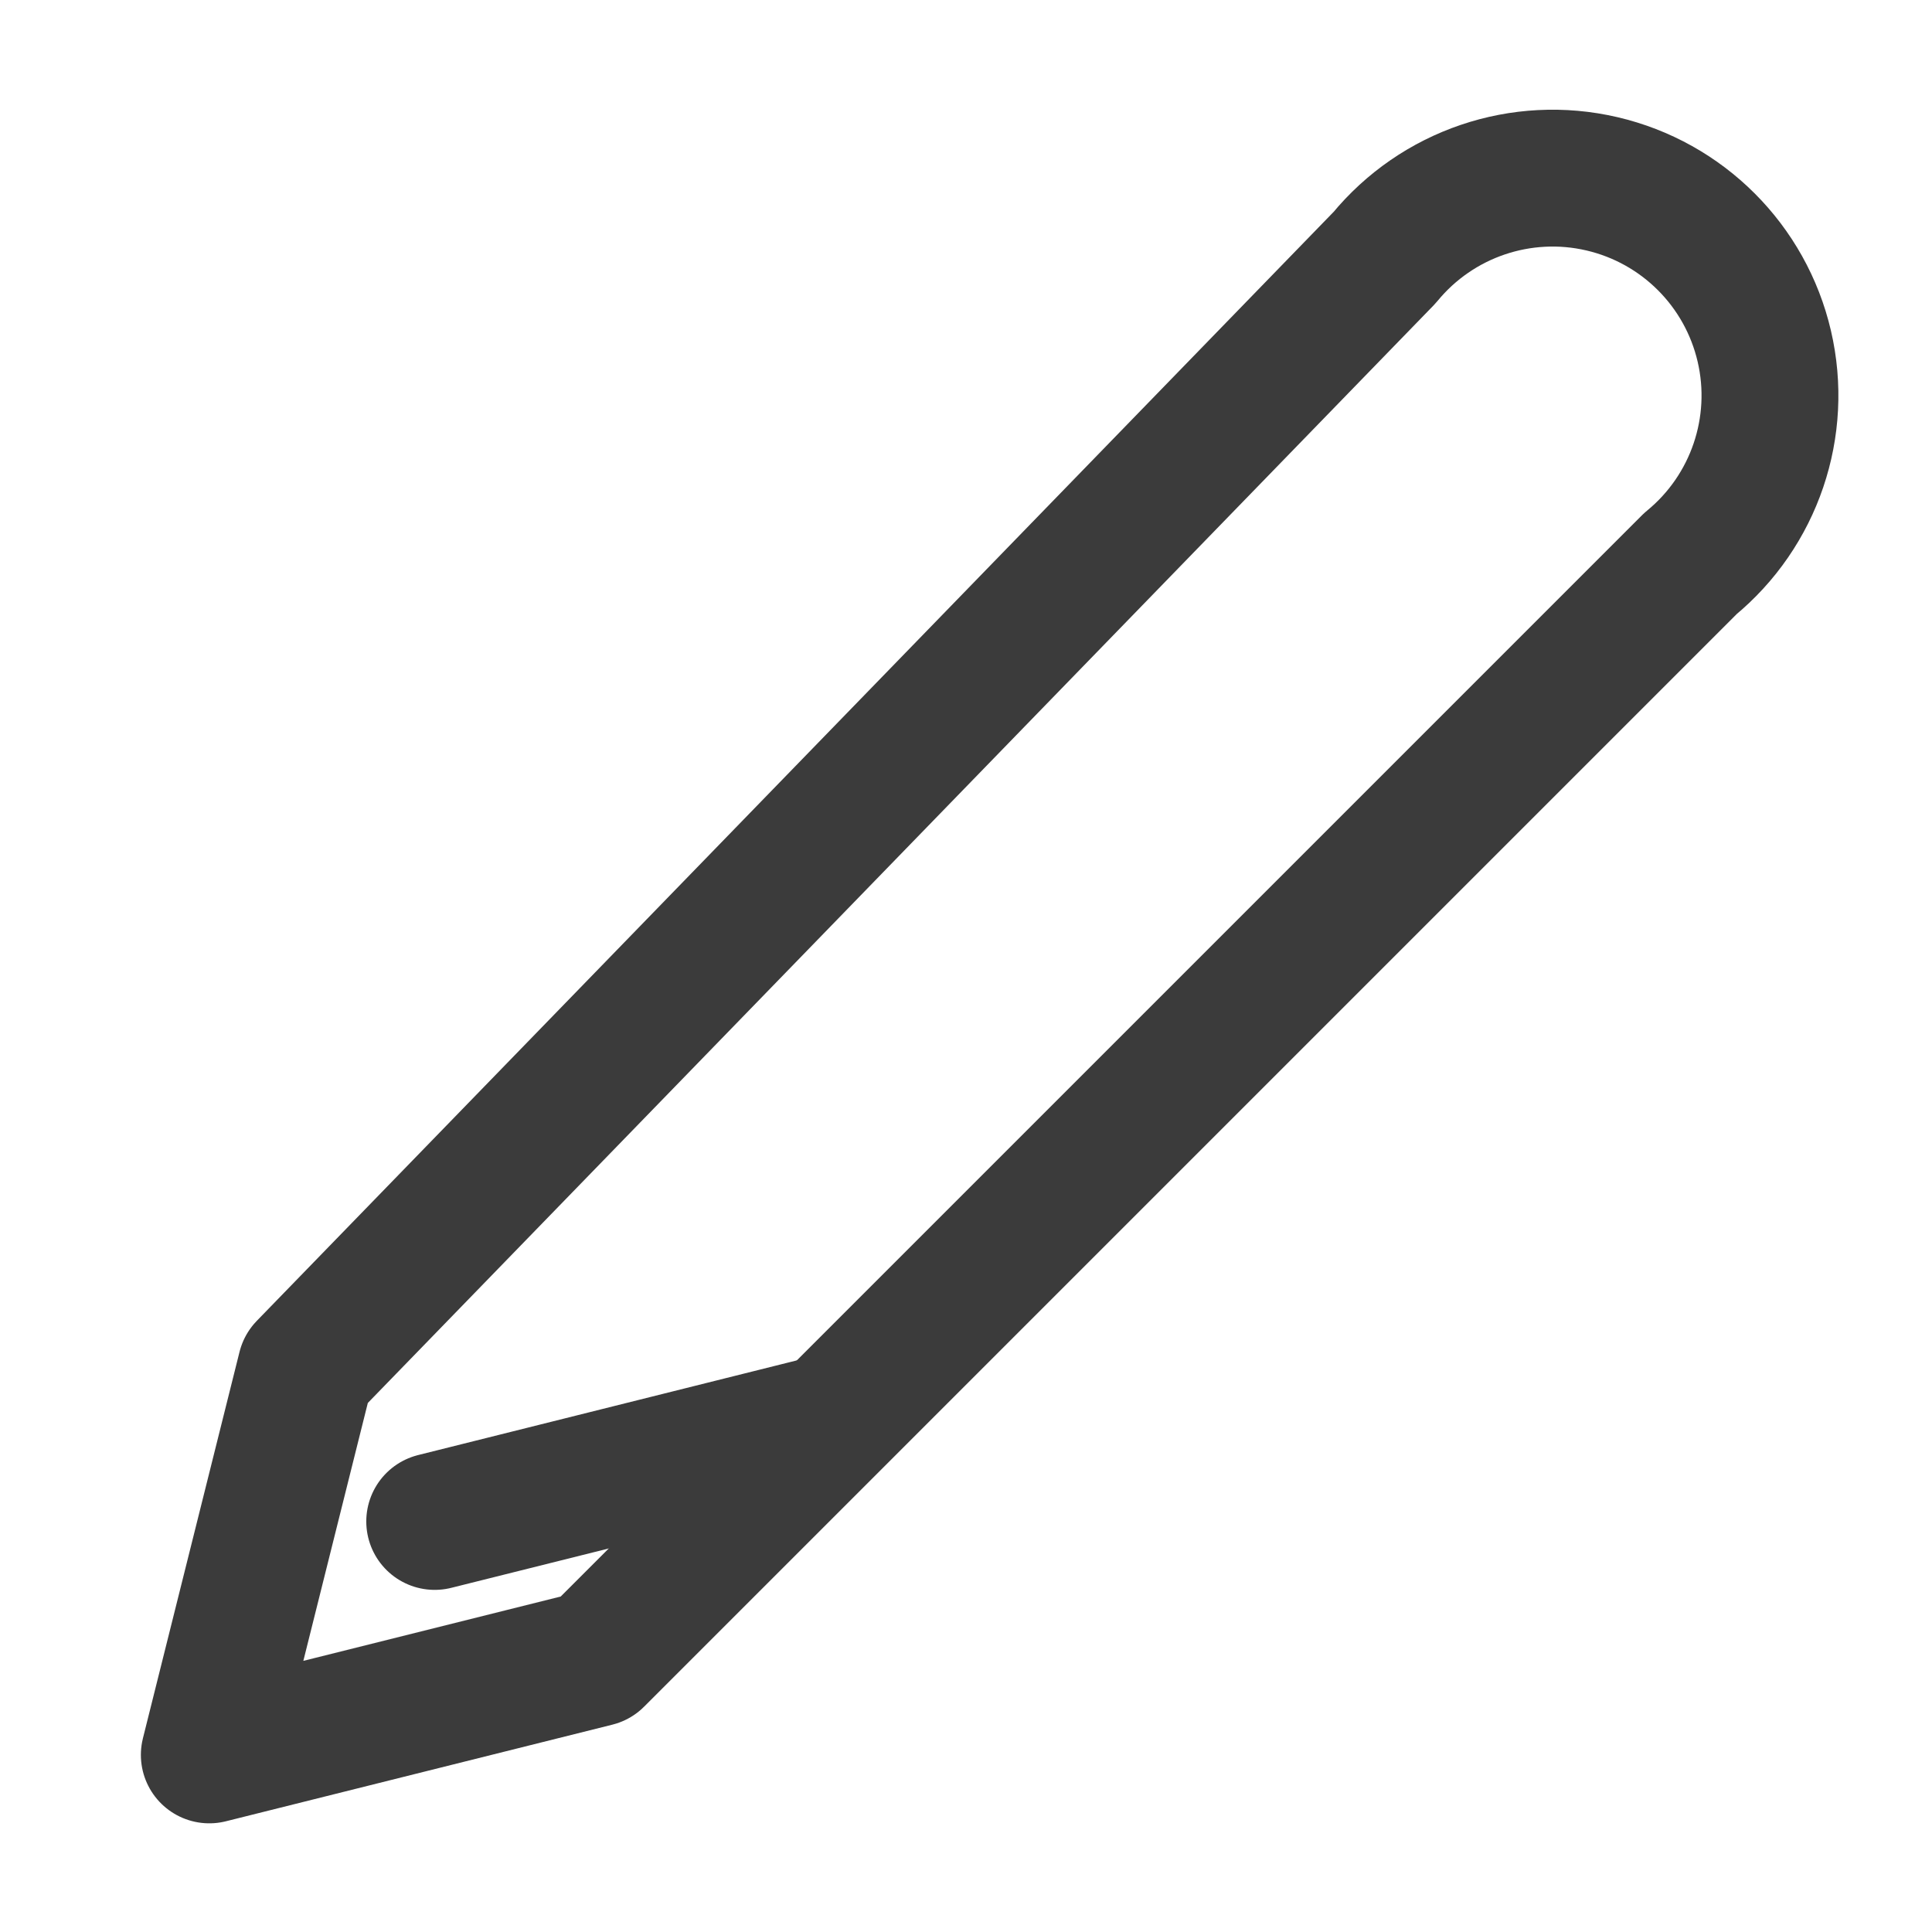
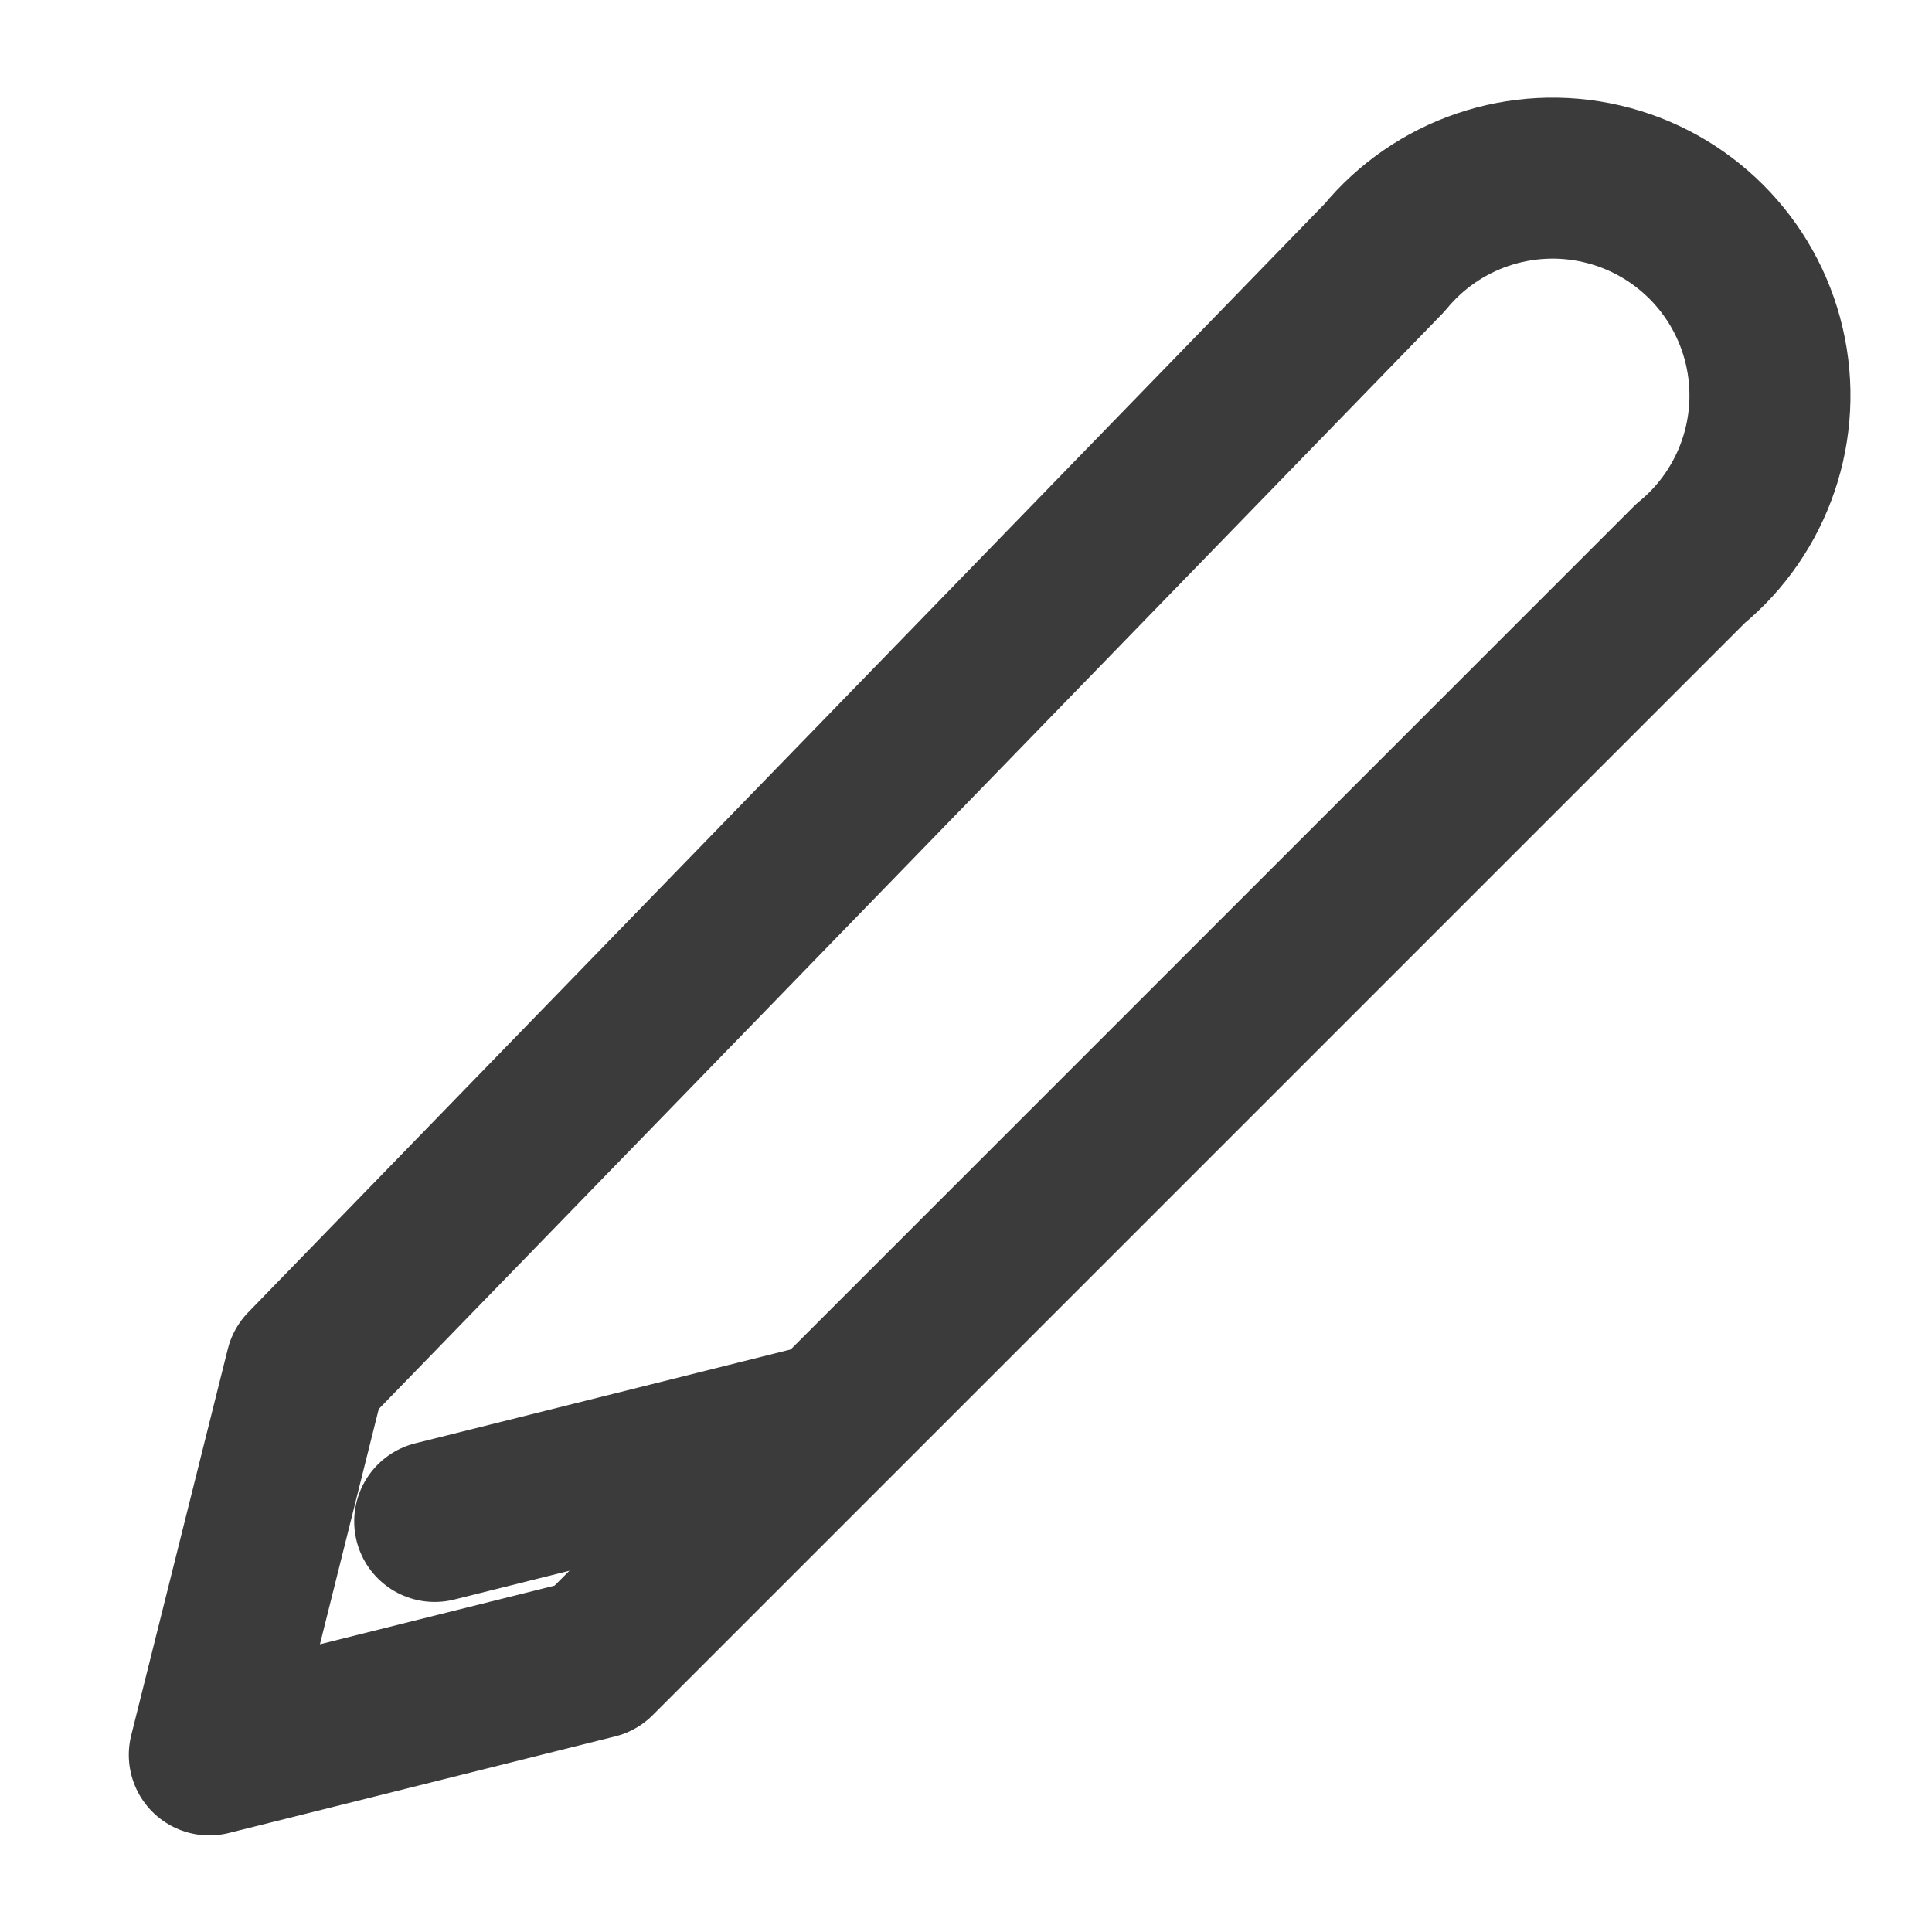
<svg xmlns="http://www.w3.org/2000/svg" width="24" height="24" viewBox="0 0 24 24">
-   <g fill="none" stroke="#3b3b3b" stroke-width="1.7" stroke-linecap="round" stroke-linejoin="round">
+   <g fill="none" stroke="#3b3b3b" stroke-width="2.0" stroke-linecap="round" stroke-linejoin="round">
    <path d="M17.2 3.2a2.7 2.7 0 1 1 3.8 3.8L7.4 20.6 2.6 21.8 3.8 17z" />
    <path d="M5.4 18.9 L10.2 17.7" />
  </g>
</svg>
